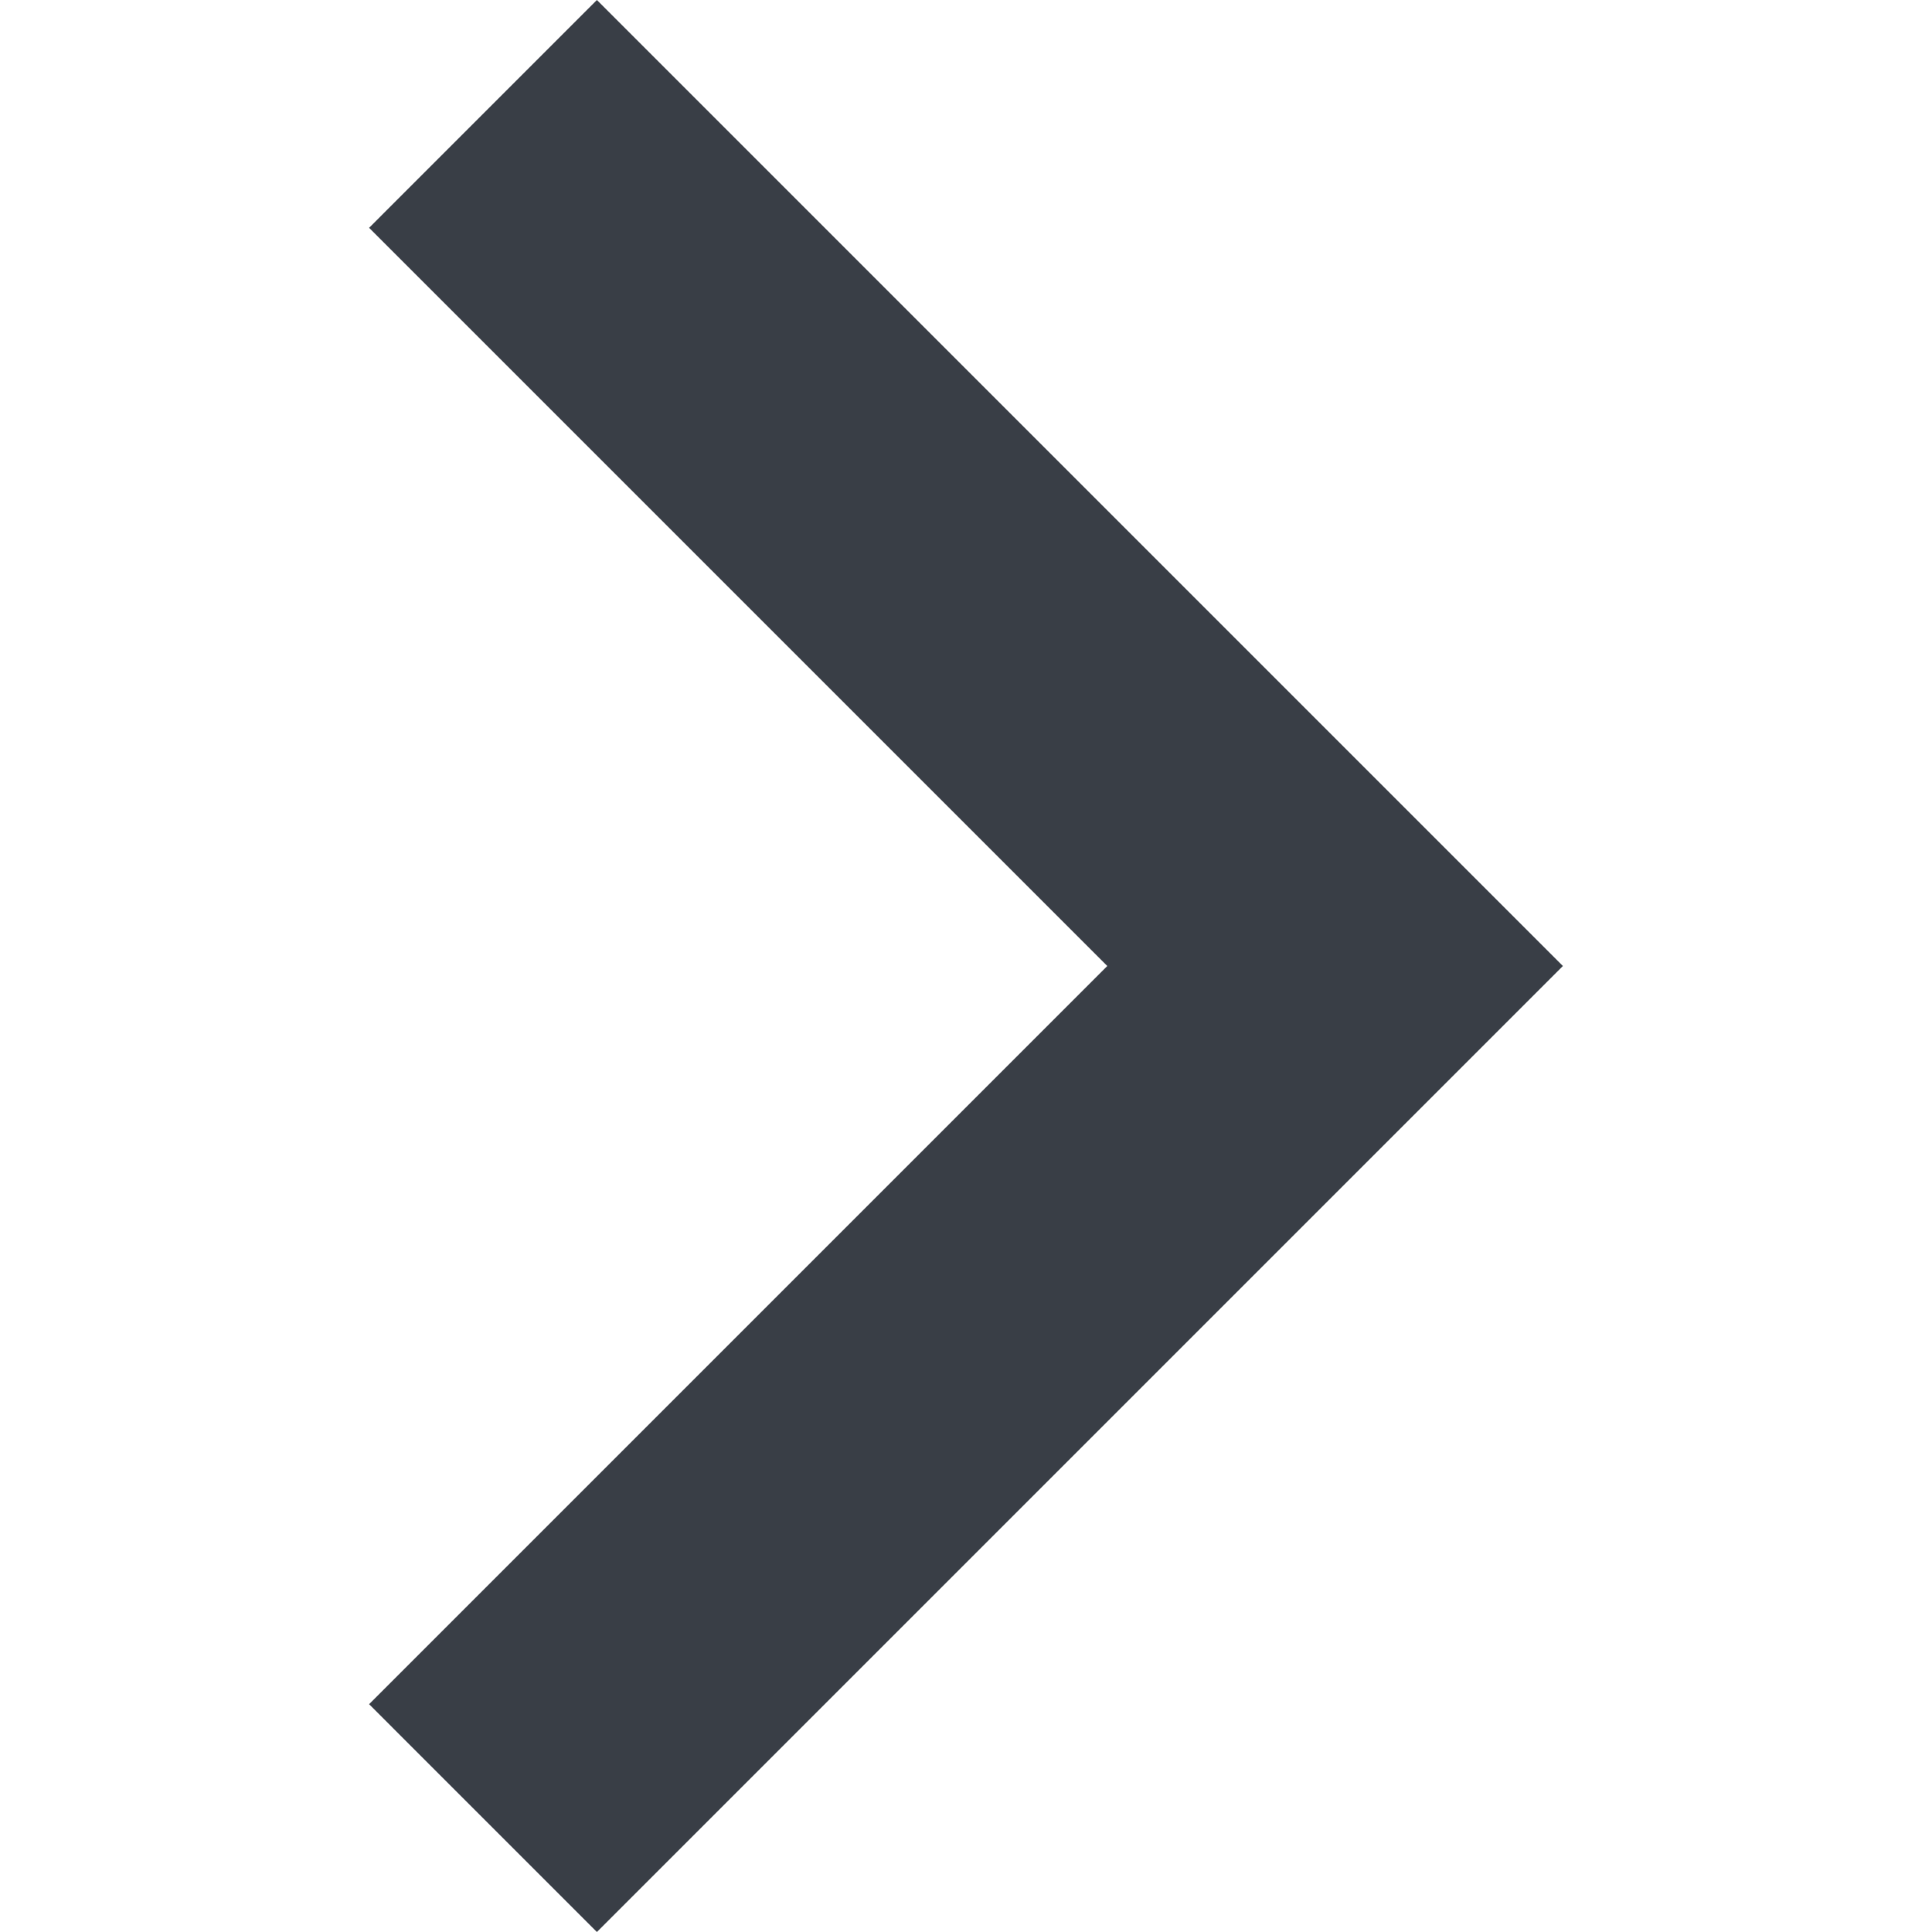
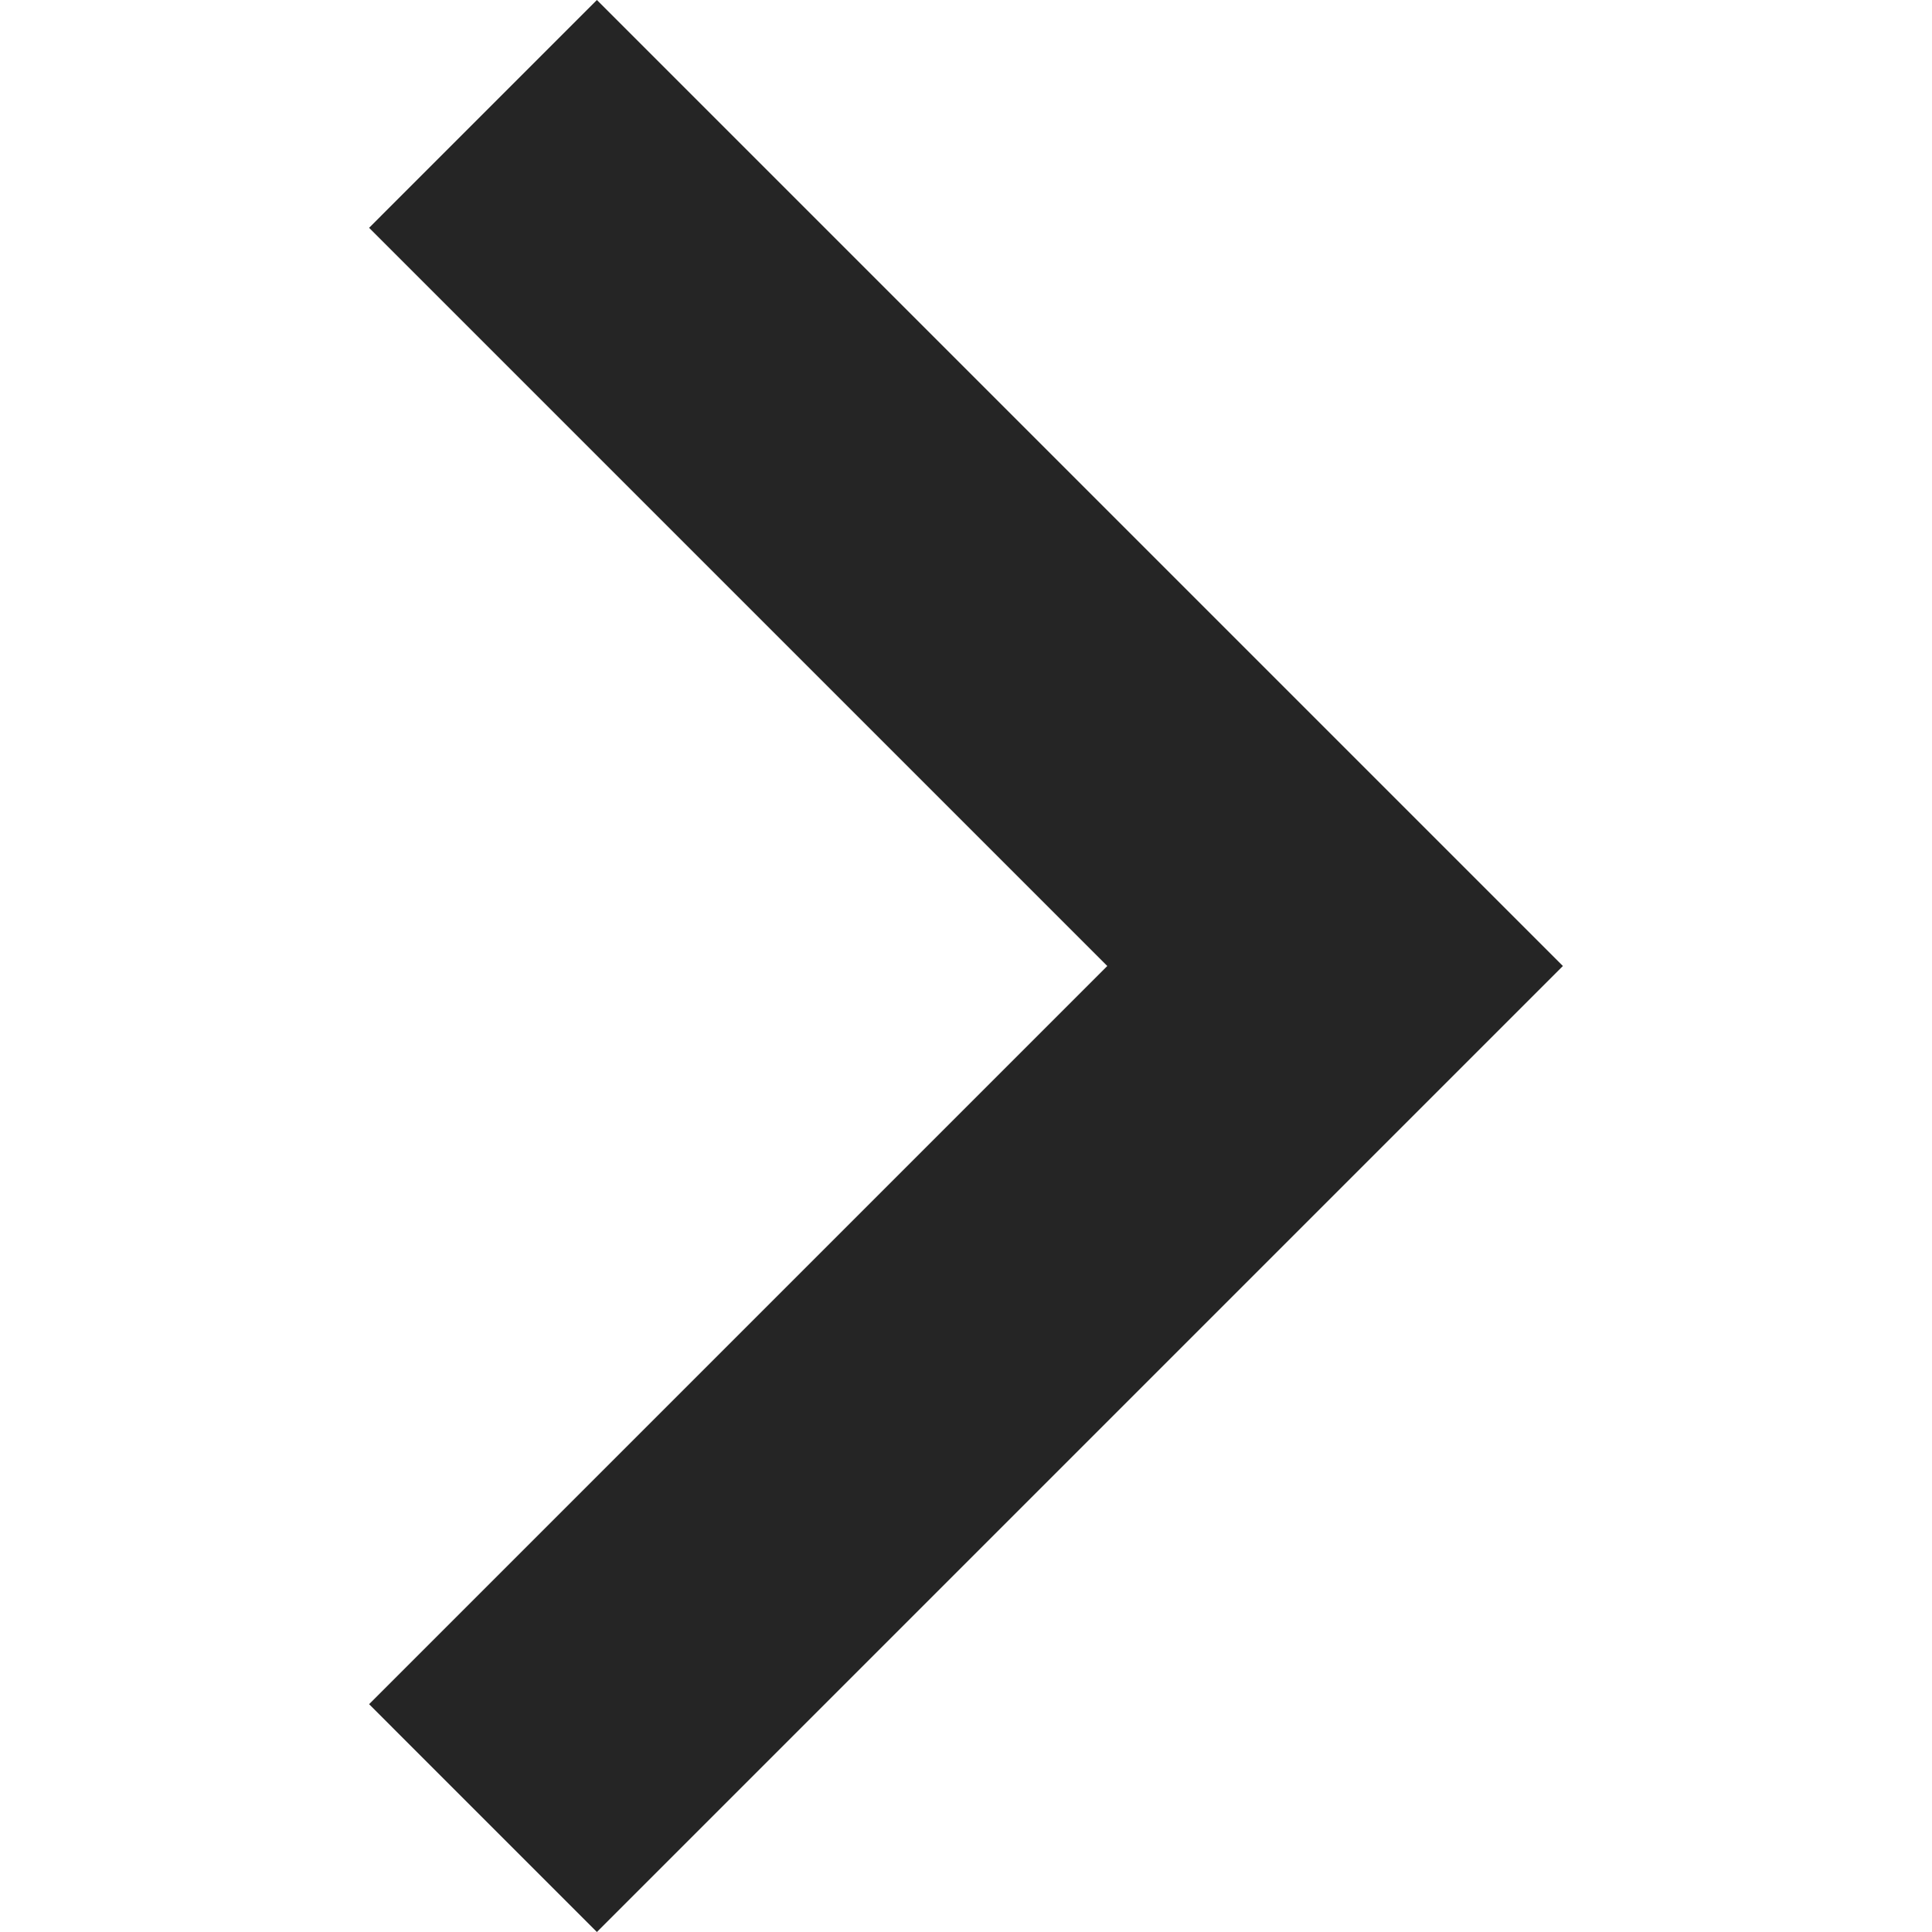
- <svg xmlns="http://www.w3.org/2000/svg" version="1.1" id="Capa_1" x="0px" y="0px" viewBox="0 0 256 256" style="enable-background:new 0 0 256 256;" xml:space="preserve" width="512px" height="512px" class="">
+ <svg xmlns="http://www.w3.org/2000/svg" version="1.1" id="Capa_1" x="0px" y="0px" viewBox="0 0 256 256" style="enable-background:new 0 0 256 256;" xml:space="preserve" width="512px" height="512px" class="hovered-paths">
  <g transform="matrix(-1 0 0 1 256 0)">
    <g>
      <g>
-         <polygon points="207.093,30.187 176.907,0 48.907,128 176.907,256 207.093,225.813 109.28,128   " data-original="#000000" class="active-path" fill="#393E46" />
+         <polygon points="207.093,30.187 176.907,0 48.907,128 176.907,256 207.093,225.813 109.28,128   " data-original="#000000" class="hovered-path active-path" fill="#252525" />
      </g>
    </g>
  </g>
</svg>
